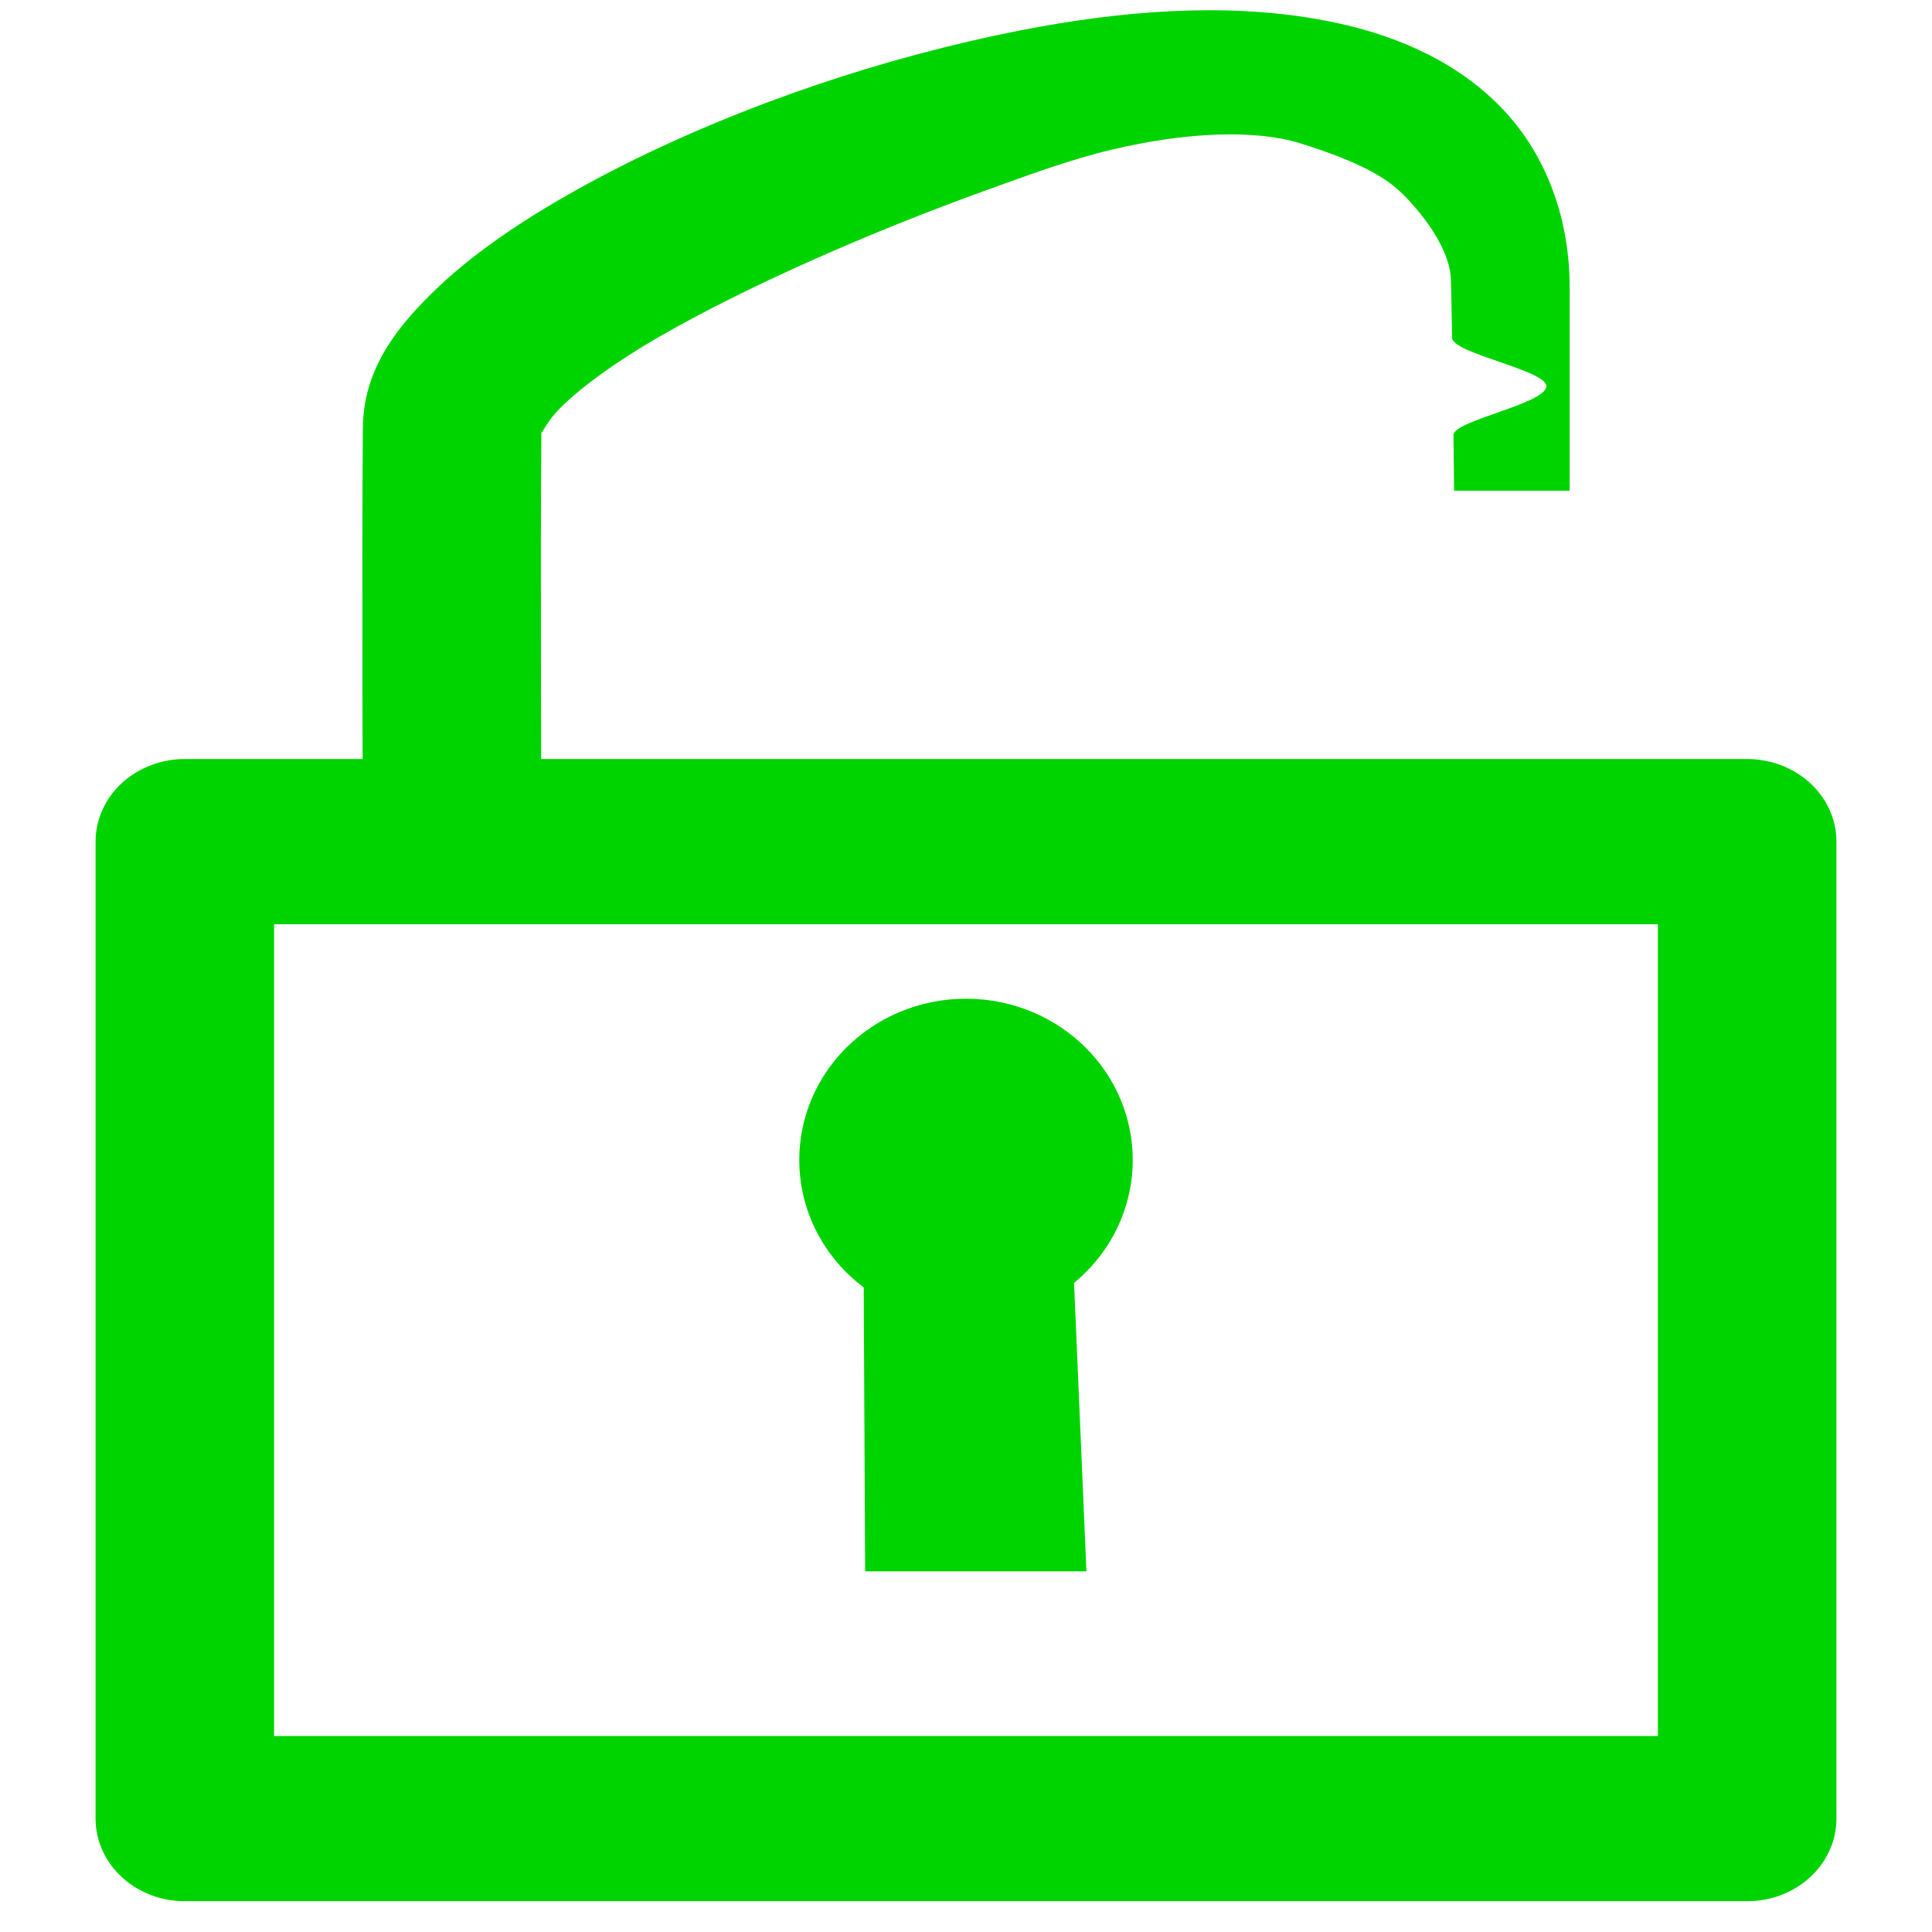
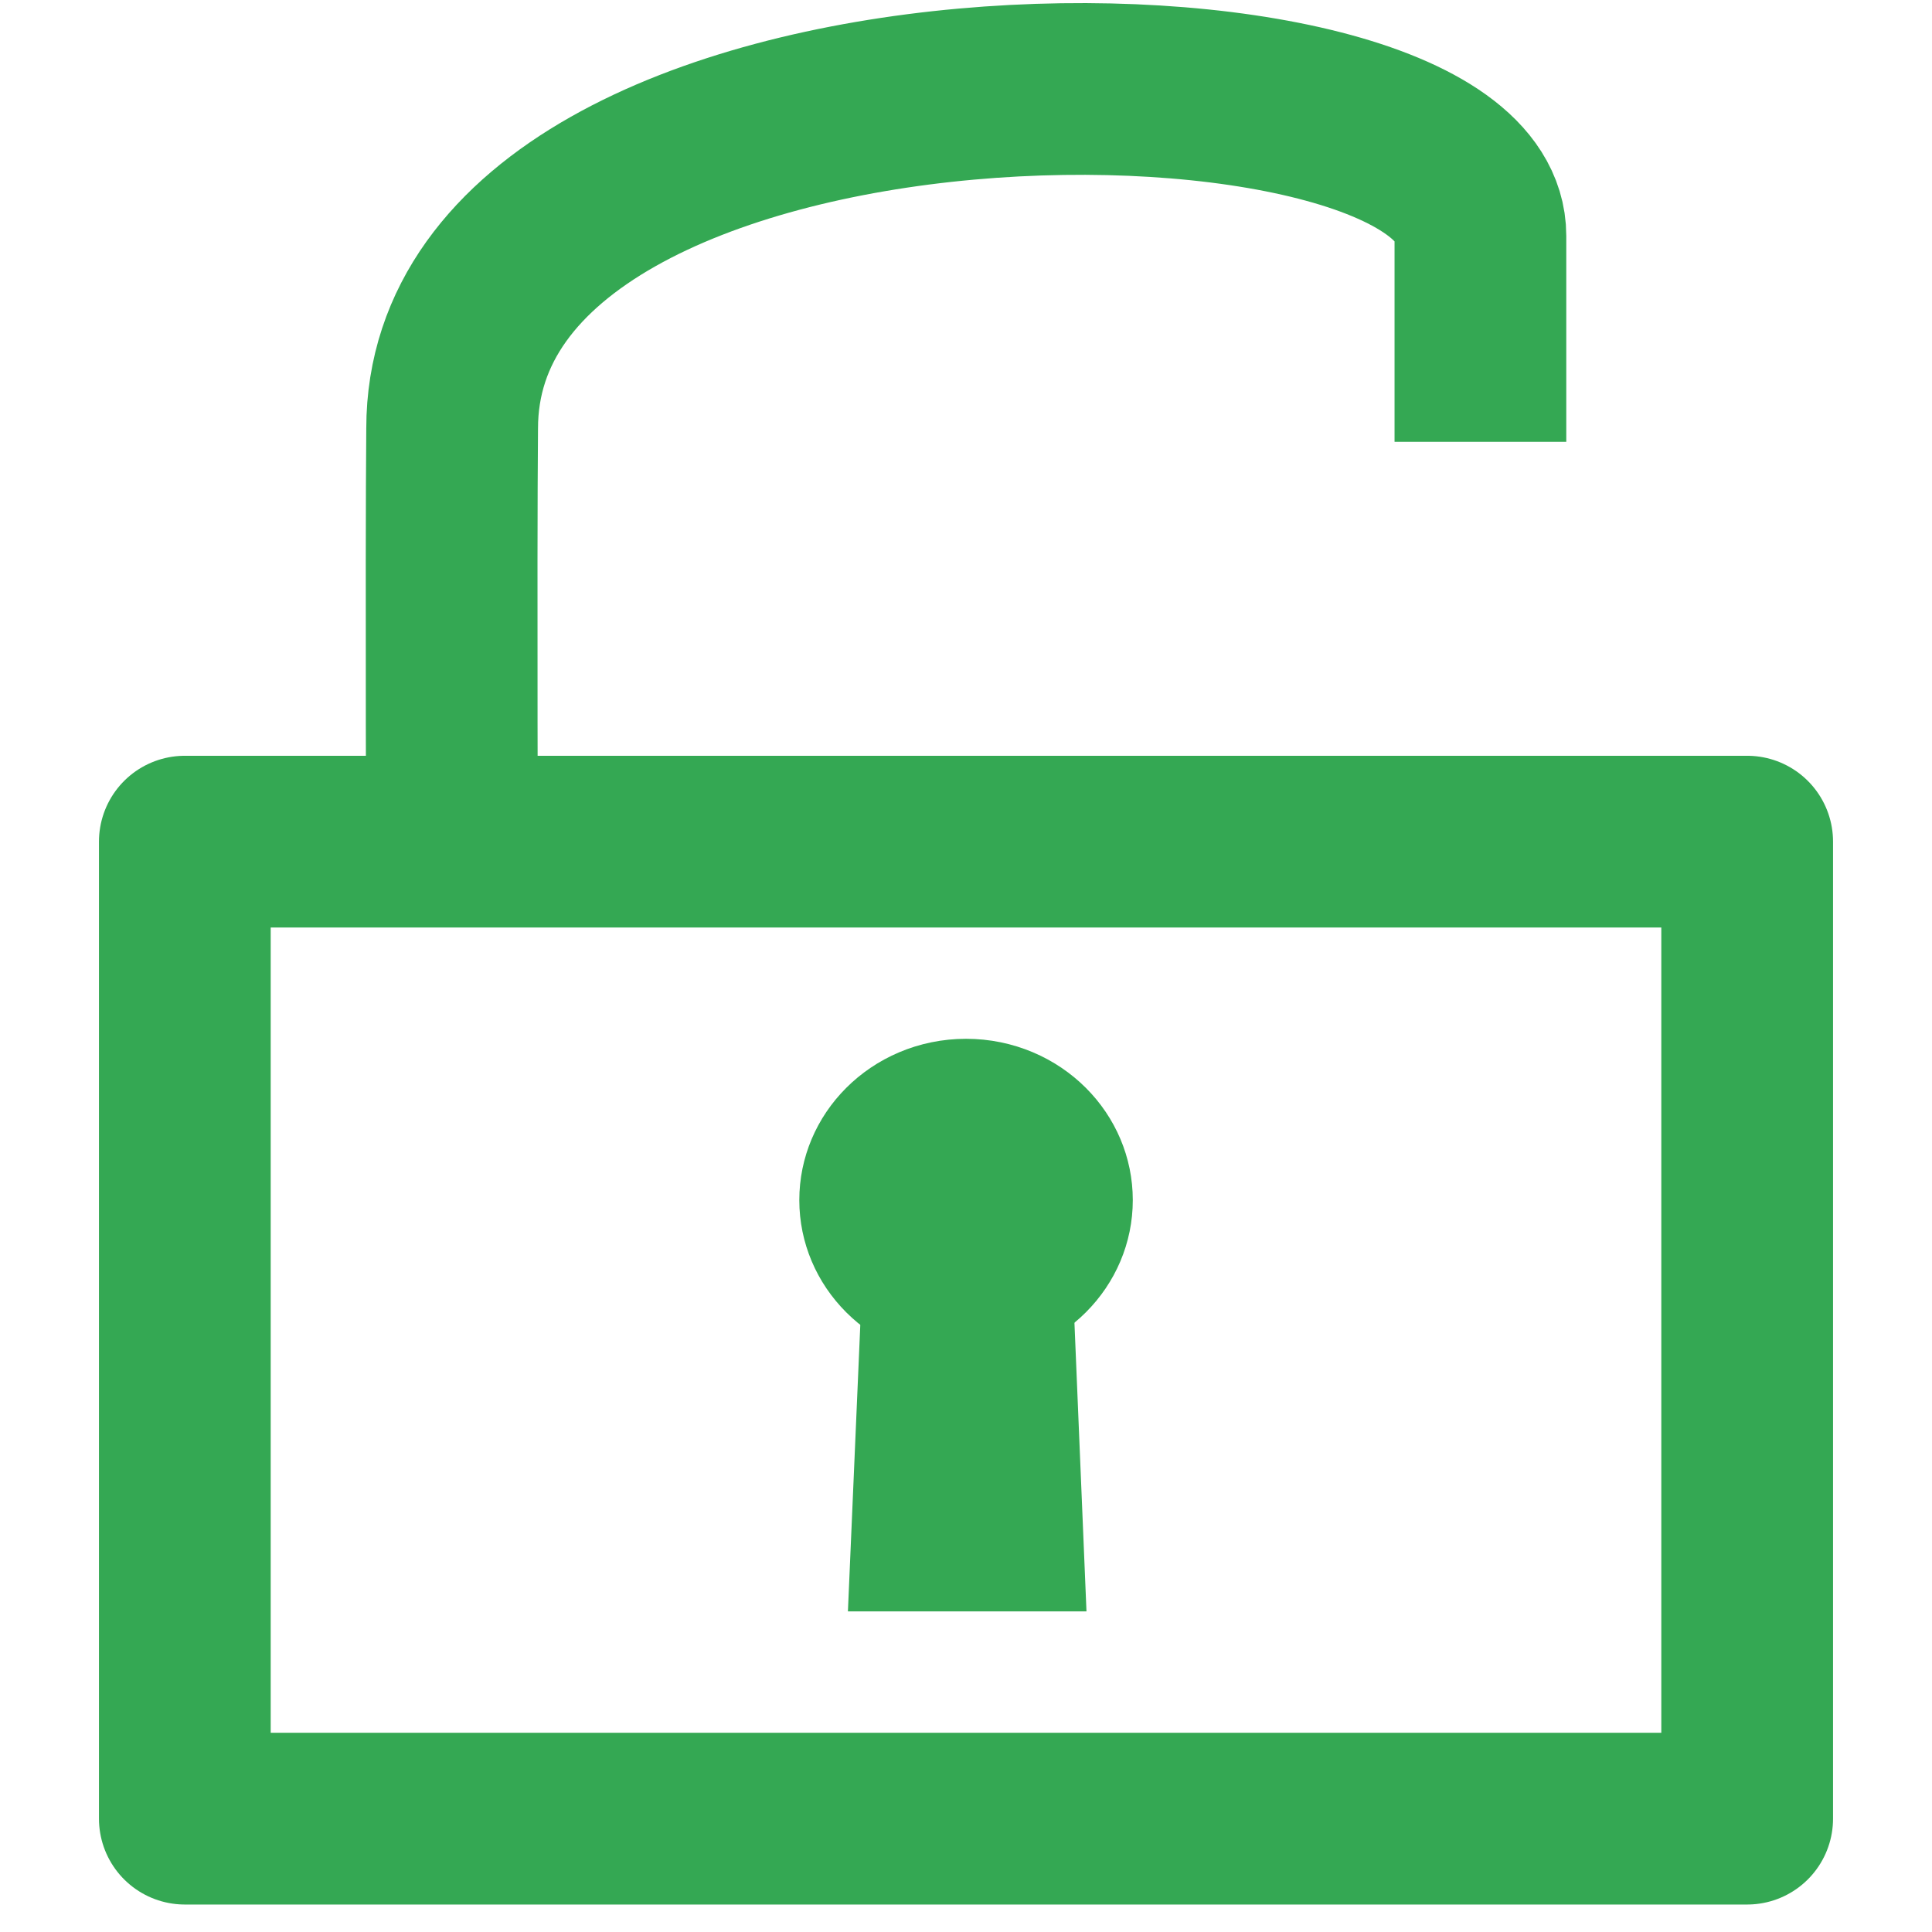
- <svg xmlns="http://www.w3.org/2000/svg" version="1.0" height="300" width="300">
-   <g font-size="12" font-weight="400" font-family="Bitstream Vera Sans">
-     <path fill="none" stroke="#00d400" stroke-width="19.811" stroke-linejoin="round" d="M36.957 116.577h173.367v117.17H36.957z" transform="matrix(1.39934 0 0 1.29476 -23.015 -20.252)" />
-     <path d="M193.549 1.74c-15.039-.8-31.14 1.675-47.118 5.663-21.304 5.318-42.186 13.617-58.584 23.032-8.199 4.708-15.282 9.651-20.897 15.201-5.615 5.55-10.604 11.983-10.604 21-.185 20.546 0 63.64 0 63.64l27.724-.101s-.185-43.38-.003-63.433l.003-.053v-.054c0 1.53.001-.388 3.118-3.47 3.117-3.08 8.506-7.046 15.276-10.934 13.54-7.775 32.545-16.15 50.59-22.66 6.768-2.442 13.199-4.823 19.615-6.342 11.598-2.747 22.31-3.139 29.243-.974 9.08 2.835 12.762 5.126 14.977 7.03 2.151 1.85 8.26 8.396 8.408 14.18.04 1.556.11 3.93.185 8.995.036 2.42 14.6 4.996 14.635 7.499.038 2.718-14.453 5.348-14.422 7.593.053 3.91.089 8.65.089 8.65h17.953V44.635c0-10.612-3.556-20.408-10.263-27.547-6.707-7.138-15.819-11.269-25.284-13.39-4.732-1.06-9.628-1.69-14.64-1.957z" style="line-height:normal;font-variant-ligatures:normal;font-variant-position:normal;font-variant-caps:normal;font-variant-numeric:normal;font-variant-alternates:normal;font-variant-east-asian:normal;font-feature-settings:normal;font-variation-settings:normal;text-indent:0;text-align:start;text-decoration-line:none;text-decoration-style:solid;text-decoration-color:#000;text-transform:none;text-orientation:mixed;white-space:normal;shape-padding:0;shape-margin:0;inline-size:0;isolation:auto;mix-blend-mode:normal;solid-color:#000;solid-opacity:1" color="#000" font-size="medium" overflow="visible" fill="#00d400" />
-     <g transform="matrix(2.09626 0 0 1.93959 -100.274 -161.49)" stroke="#00d400" fill="#00d400">
-       <ellipse ry="7.541" rx="6.978" cy="176.128" cx="119.391" stroke-width="10.746" stroke-linejoin="round" />
-       <path d="M112.19 180.383l.13 28.275h15.572l-1.09-27.428" stroke-width=".806" />
+ <svg xmlns="http://www.w3.org/2000/svg" width="300" height="300" version="1.0">
+   <g stroke="#34a853">
+     <path d="m28.7 130.69h242.6v151.71h-242.6z" fill="none" stroke-linejoin="round" stroke-width="26.666" />
+     <path d="m70.208 142.99s-0.185-56.177 0-76.455c0-64.821 159.67-63.663 159.67-29.916v31.988" fill="none" stroke-width="26.666" />
+     <g transform="matrix(2.0963 0 0 1.9396 -100.27 -155.27)" fill="#34a853">
+       <ellipse cx="119.39" cy="176.13" rx="6.978" ry="7.541" stroke-linejoin="round" stroke-width="10.746" />
+       <path d="m112.19 180.38-1.131 28.275h16.833l-1.09-28.254" stroke-width=".806" />
    </g>
  </g>
</svg>
